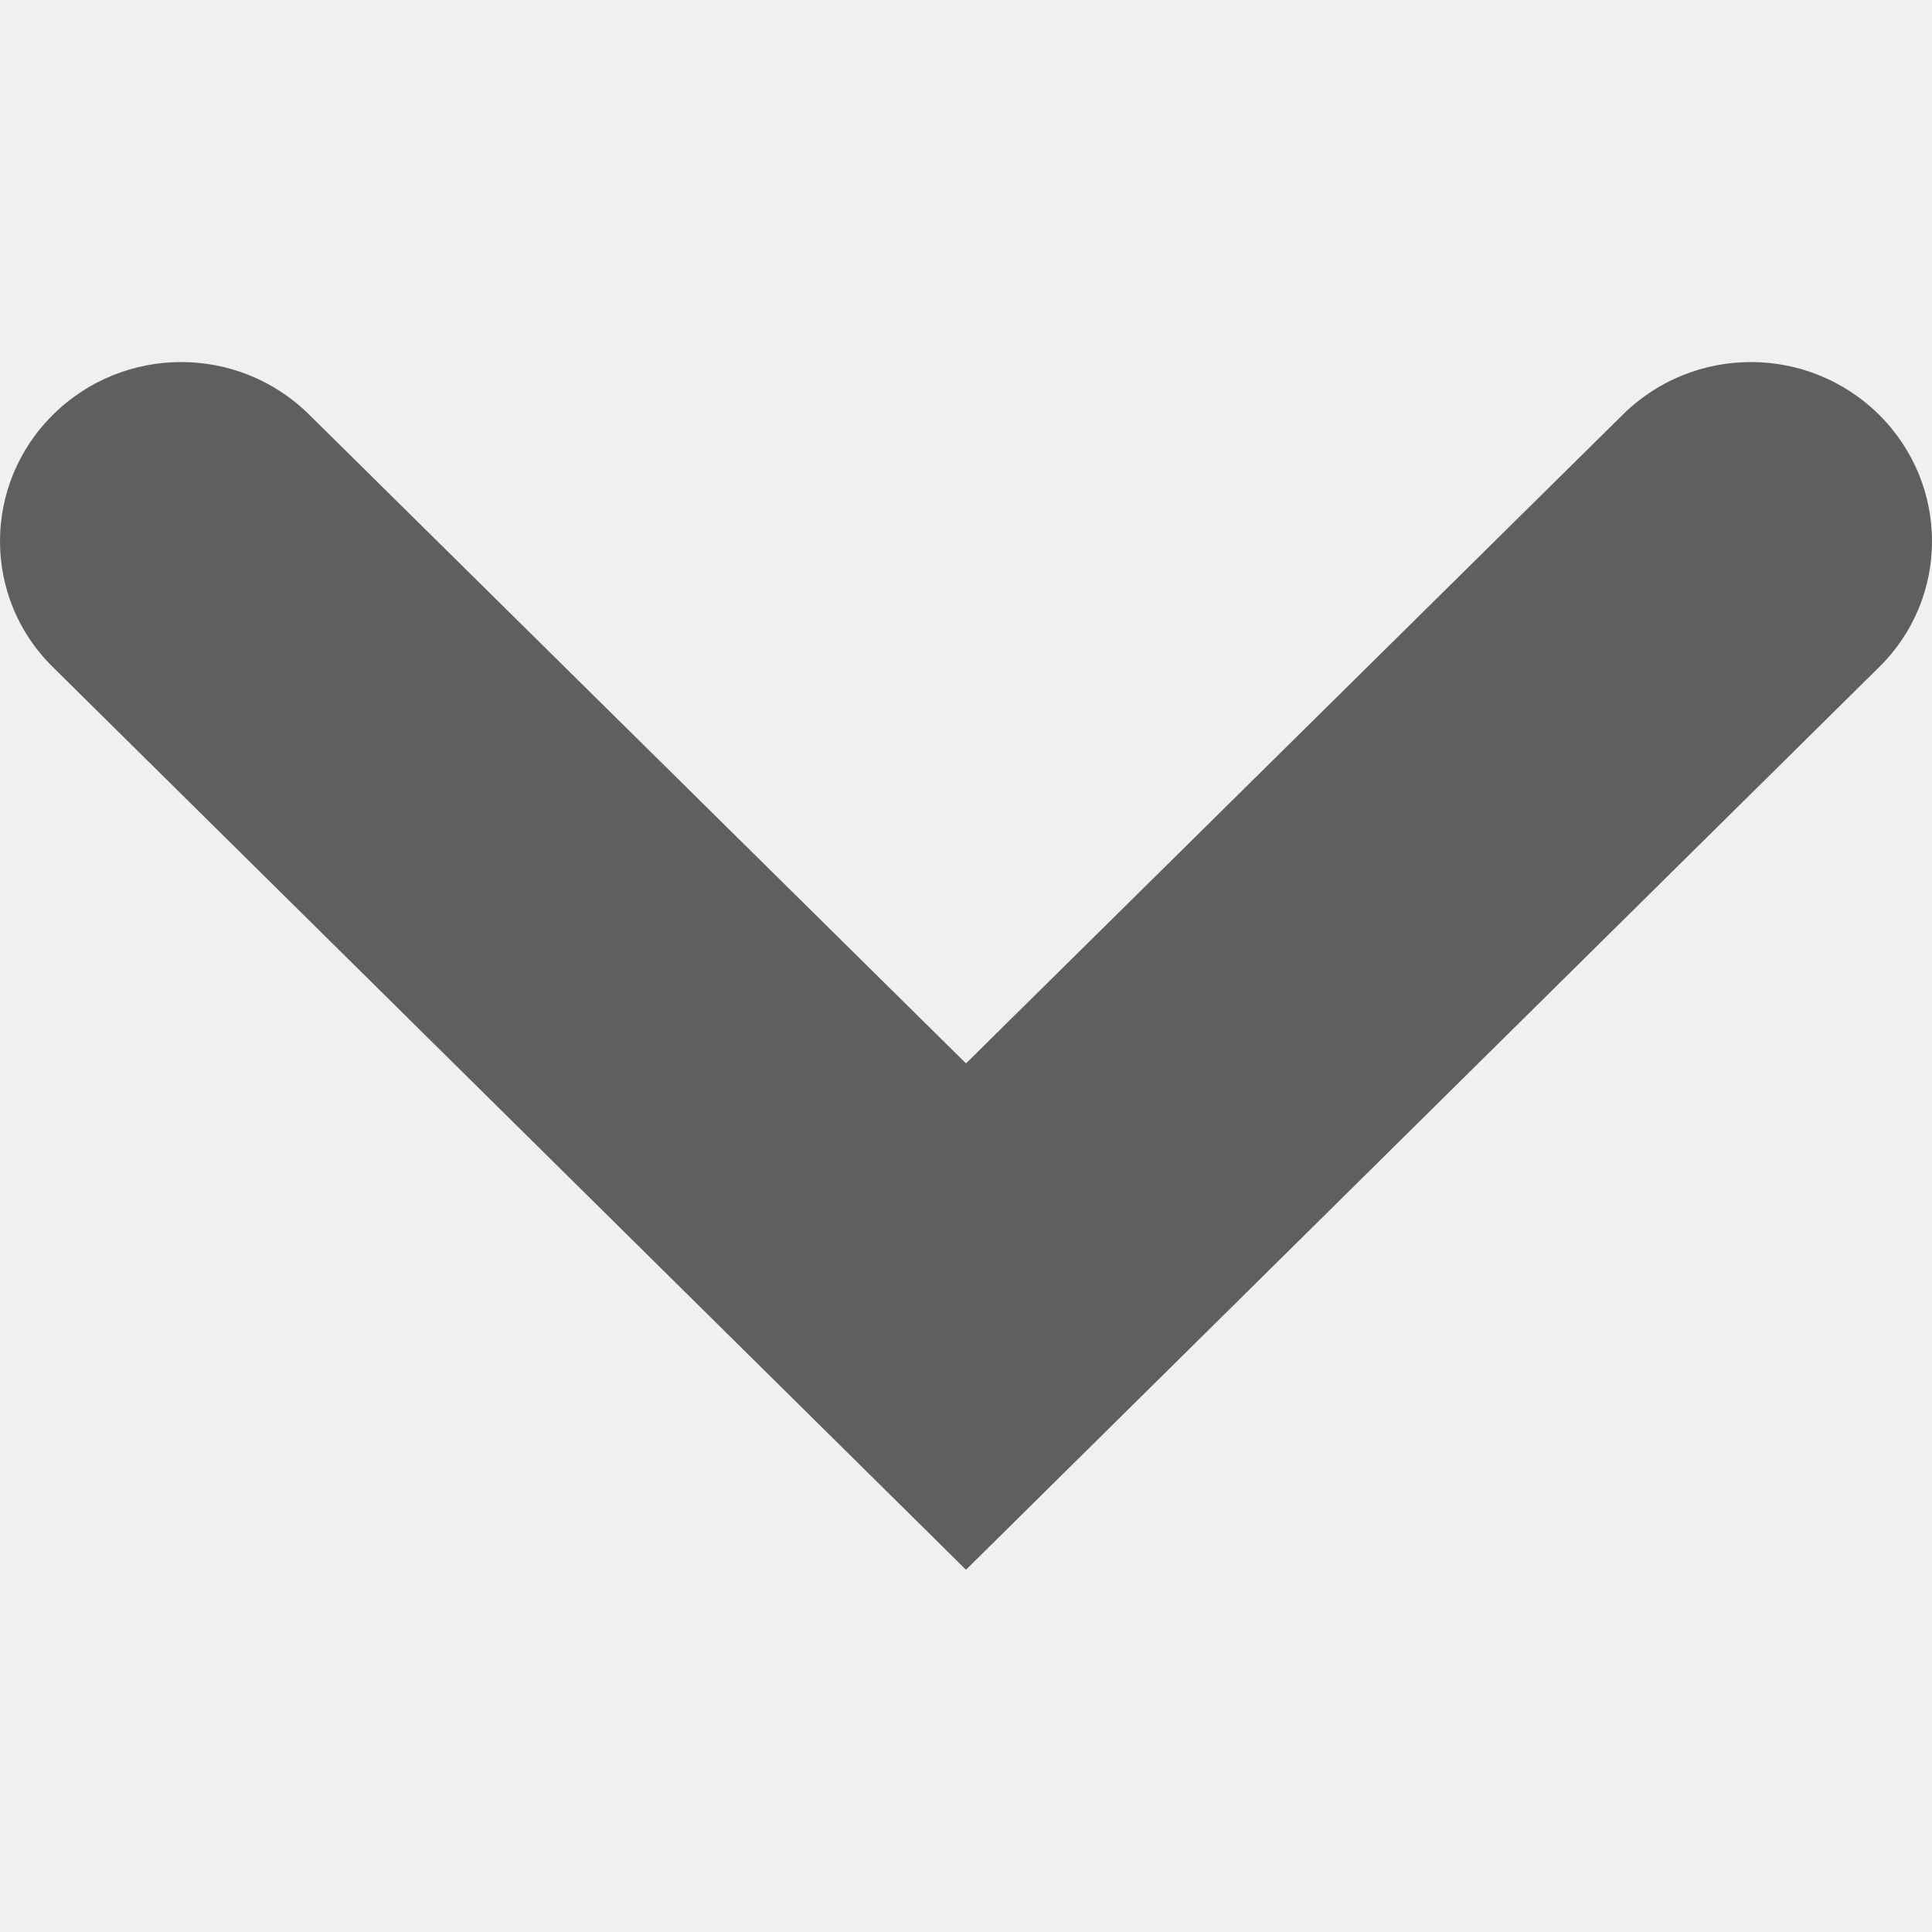
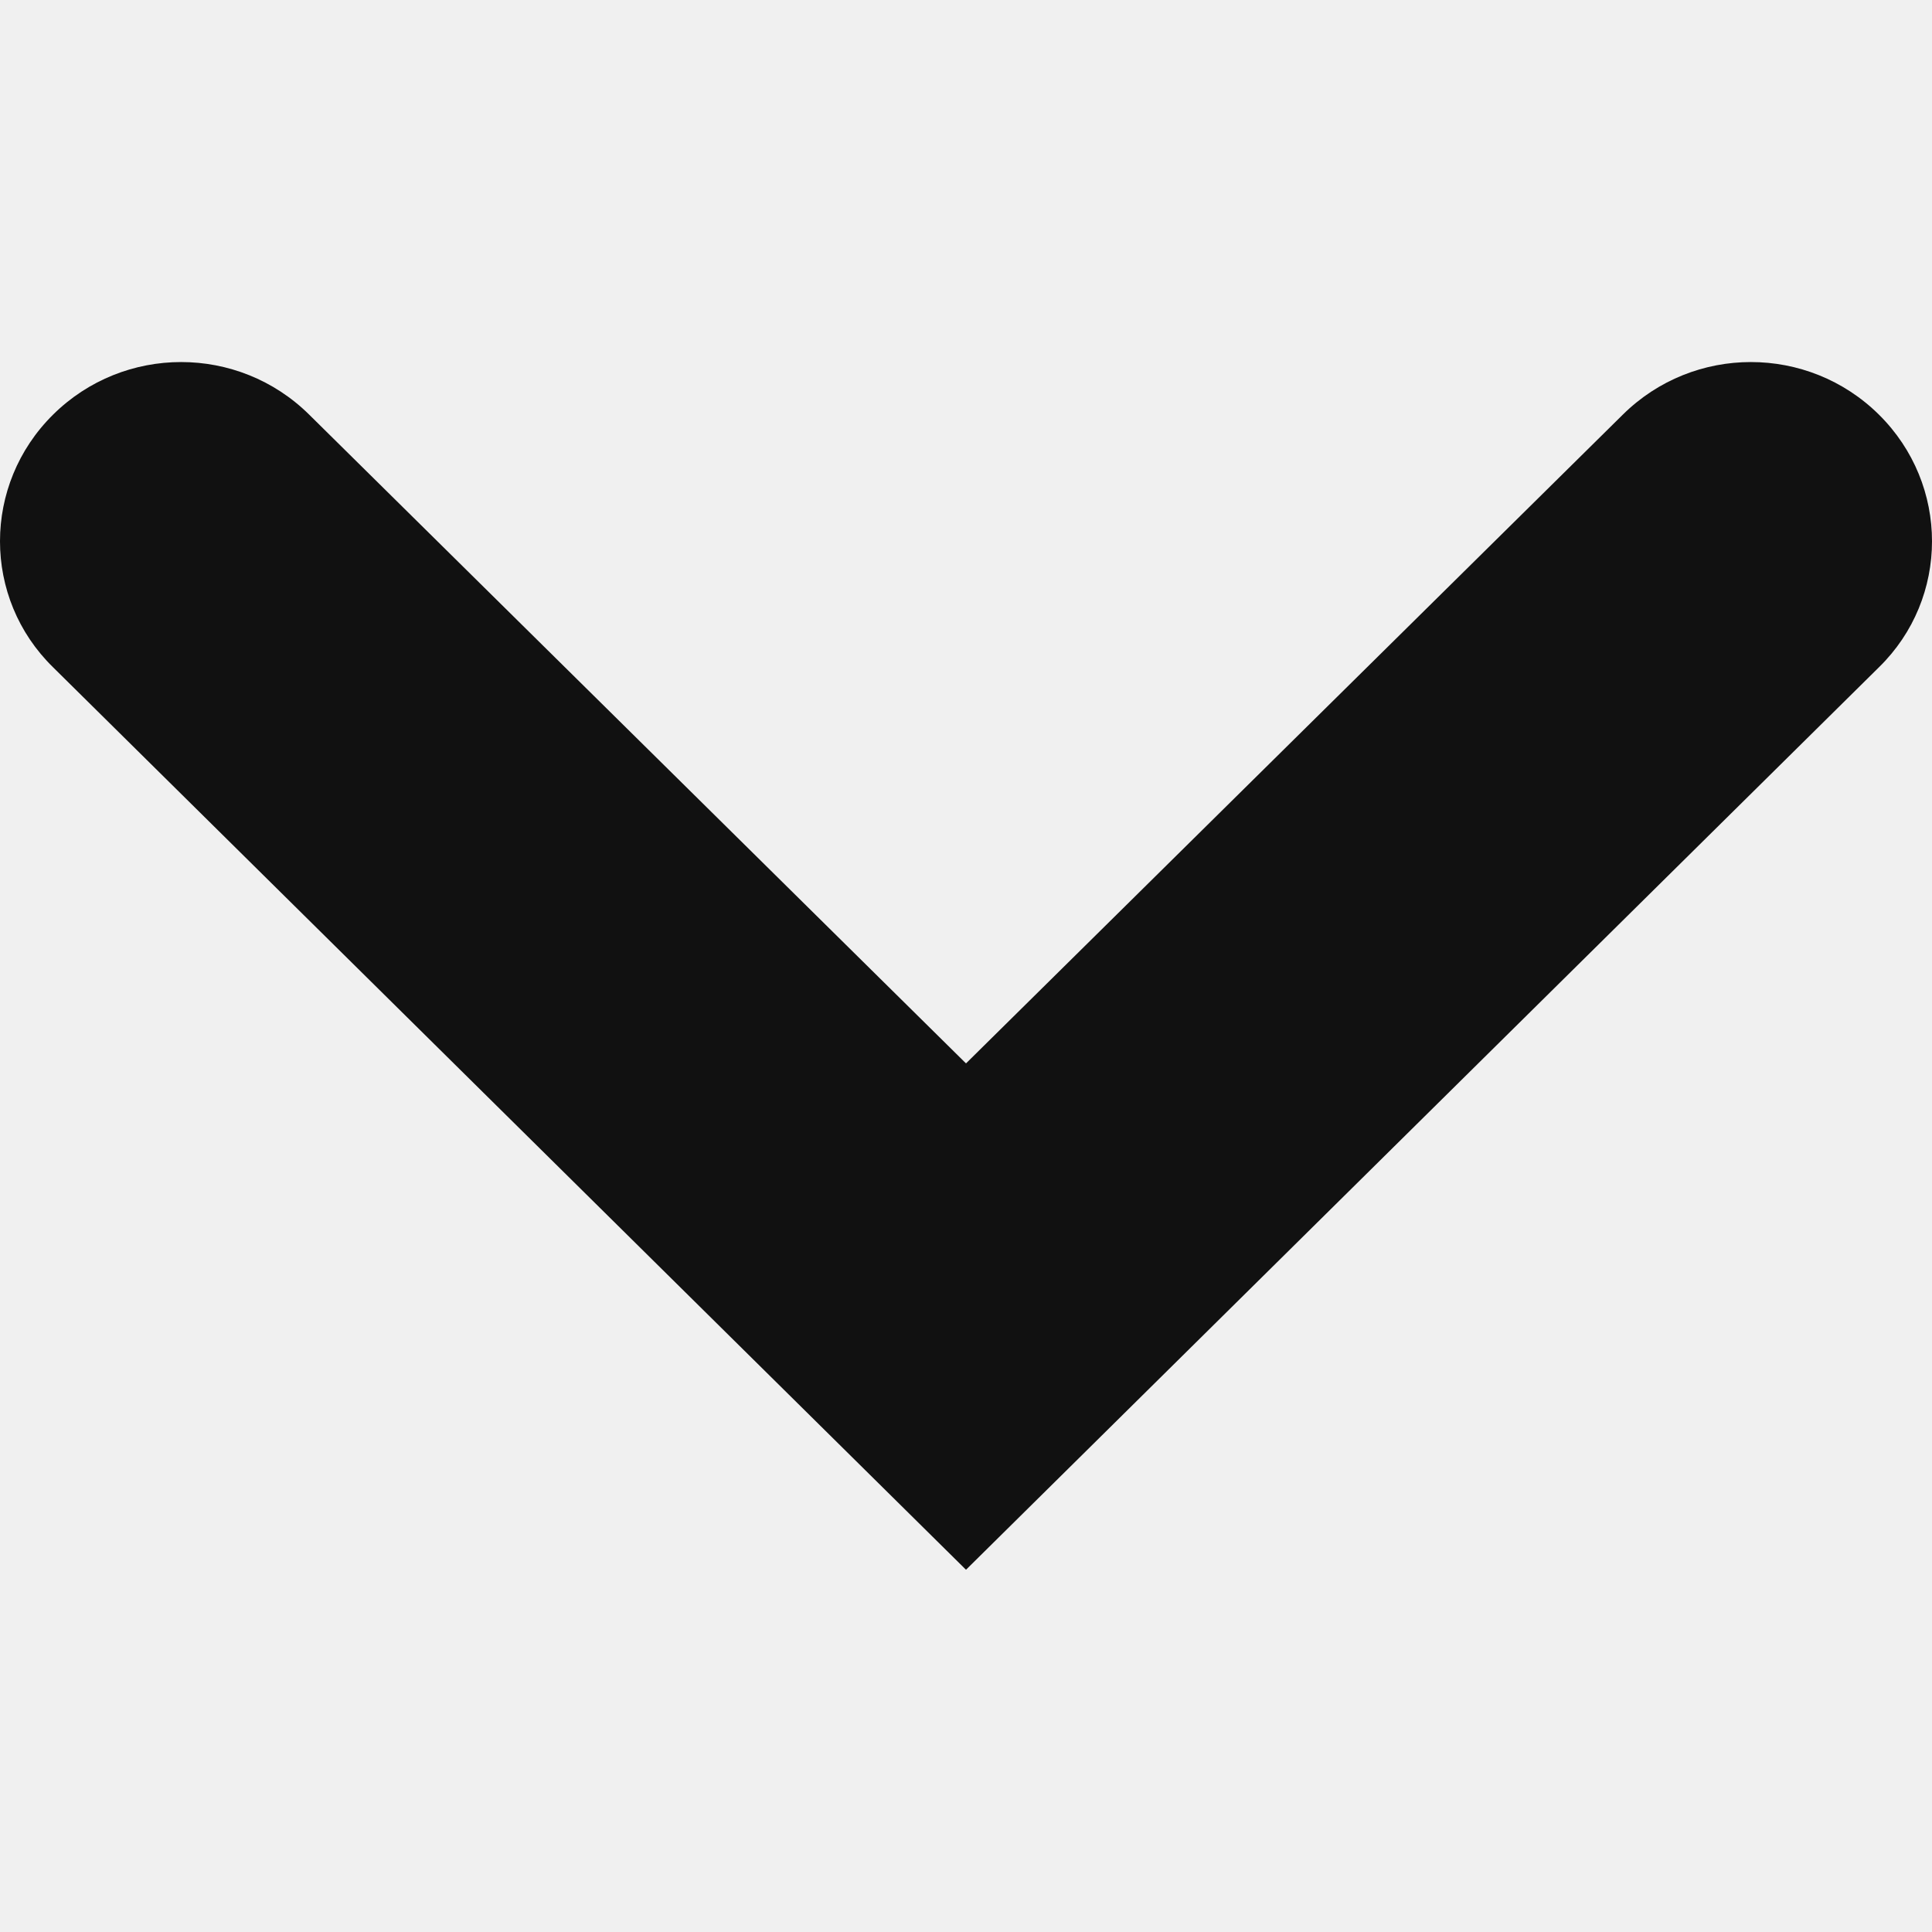
<svg xmlns="http://www.w3.org/2000/svg" width="24" height="24" viewBox="0 0 24 24" fill="none">
  <g clip-path="url(#clip0_11_635)">
-     <path d="M12 19.5L0.66 8.29C-0.22 7.43 -0.22 6.02 0.66 5.15C1.54 4.28 2.96 4.28 3.84 5.15L12 13.21L20.16 5.15C21.04 4.28 22.46 4.28 23.34 5.15C24.22 6.02 24.22 7.43 23.34 8.29L12 19.5Z" fill="#5F5F5F" />
+     <path d="M12 19.5L0.66 8.29C-0.22 7.43 -0.22 6.02 0.66 5.15C1.54 4.28 2.96 4.28 3.84 5.15L12 13.21L20.16 5.15C21.04 4.28 22.46 4.28 23.34 5.15C24.22 6.02 24.22 7.43 23.34 8.29L12 19.5Z" fill="#111111" />
  </g>
  <defs>
    <clipPath id="clip0_11_635">
      <rect width="24" height="24" fill="white" />
    </clipPath>
  </defs>
</svg>
